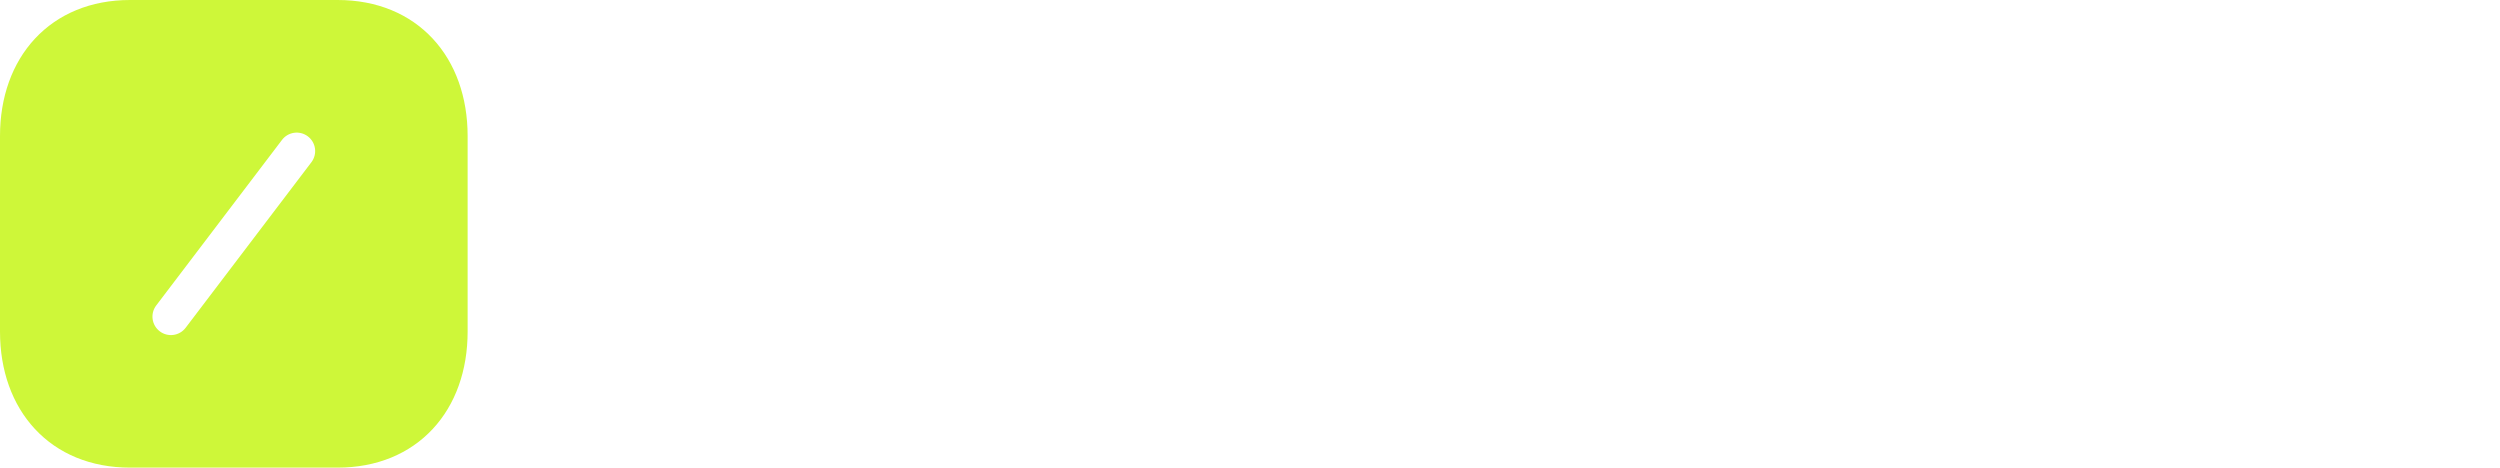
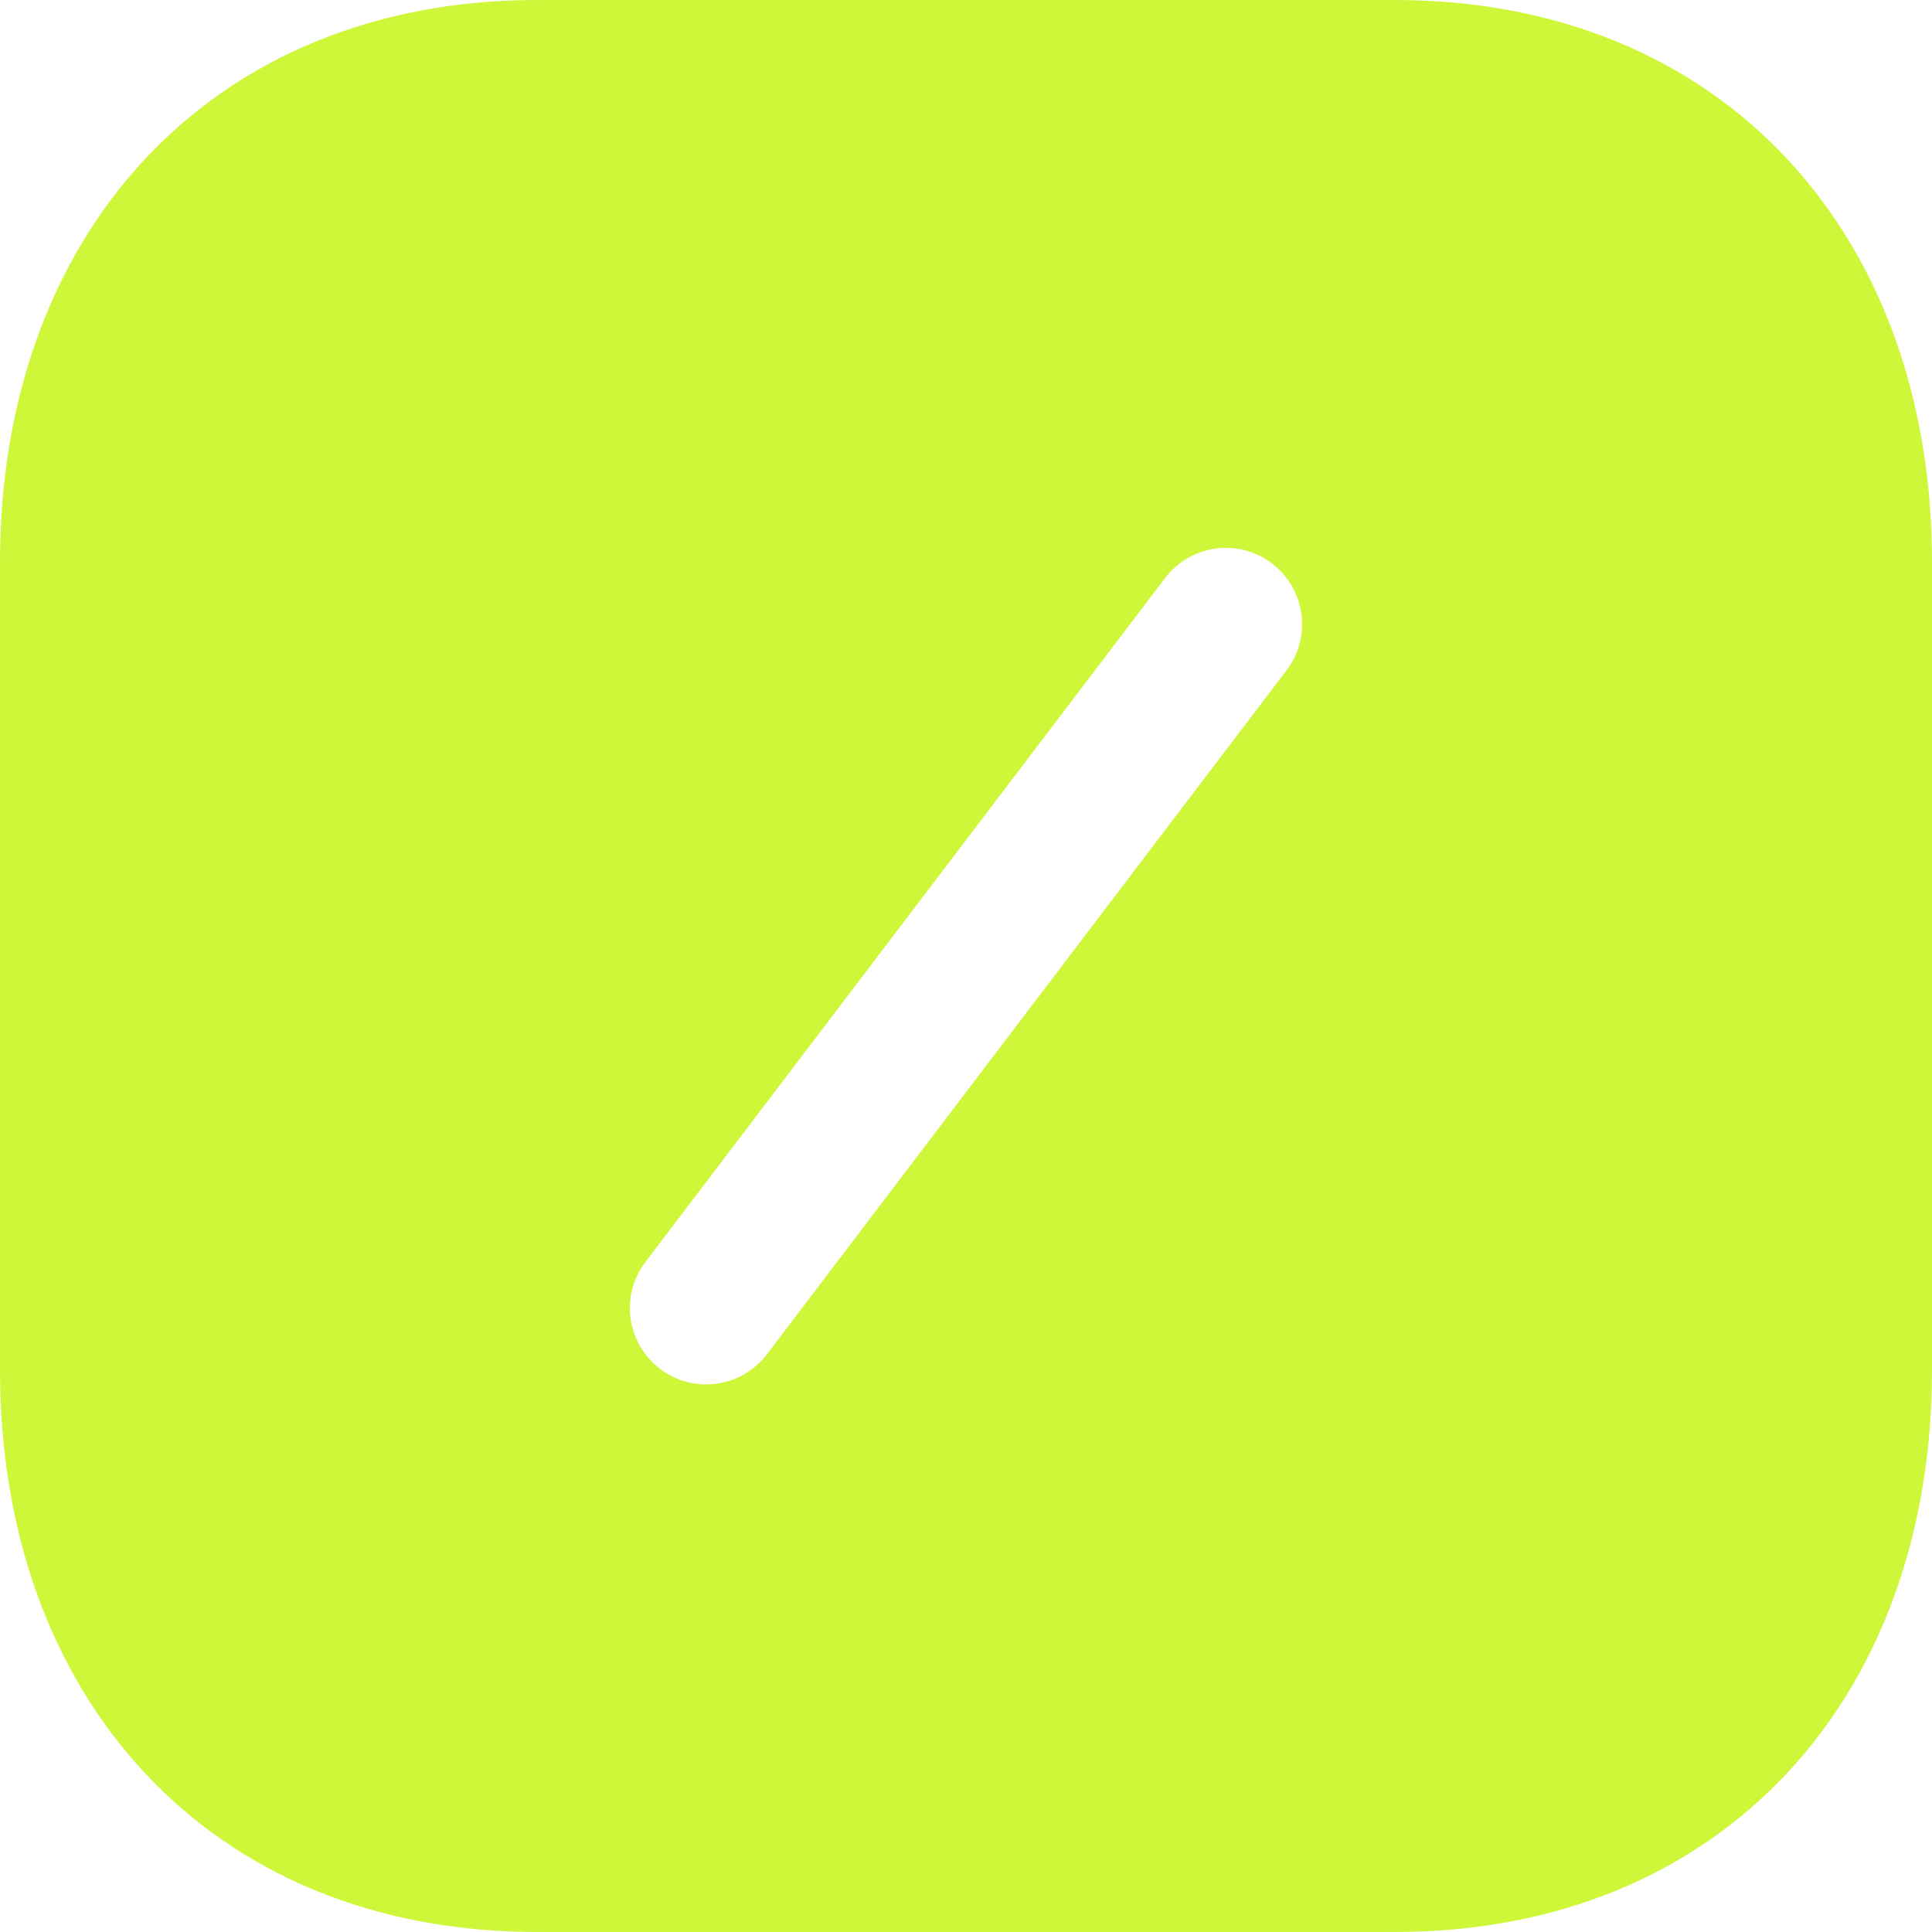
- <svg xmlns="http://www.w3.org/2000/svg" width="139" height="26" fill="none" viewBox="0 0 139 26">
+ <svg xmlns="http://www.w3.org/2000/svg" width="50" height="50" fill="none" viewBox="0 0 26 26">
  <path fill="#cef739" fill-rule="evenodd" d="M1.947 2.145C3.223.777 5.047 0 7.228 0H18.77c2.186 0 4.012.776 5.287 2.146C25.327 3.51 26 5.406 26 7.562v10.876c0 2.156-.673 4.052-1.943 5.416C22.78 25.224 20.956 26 18.769 26H7.23c-2.187 0-4.012-.776-5.286-2.146C.673 22.49 0 20.594 0 18.438V7.562C0 5.405.676 3.51 1.947 2.145M17.314 9.02a1.026 1.026 0 1 0-1.635-1.241l-6.993 9.204a1.026 1.026 0 0 0 1.635 1.242z" clip-rule="evenodd" />
</svg>
